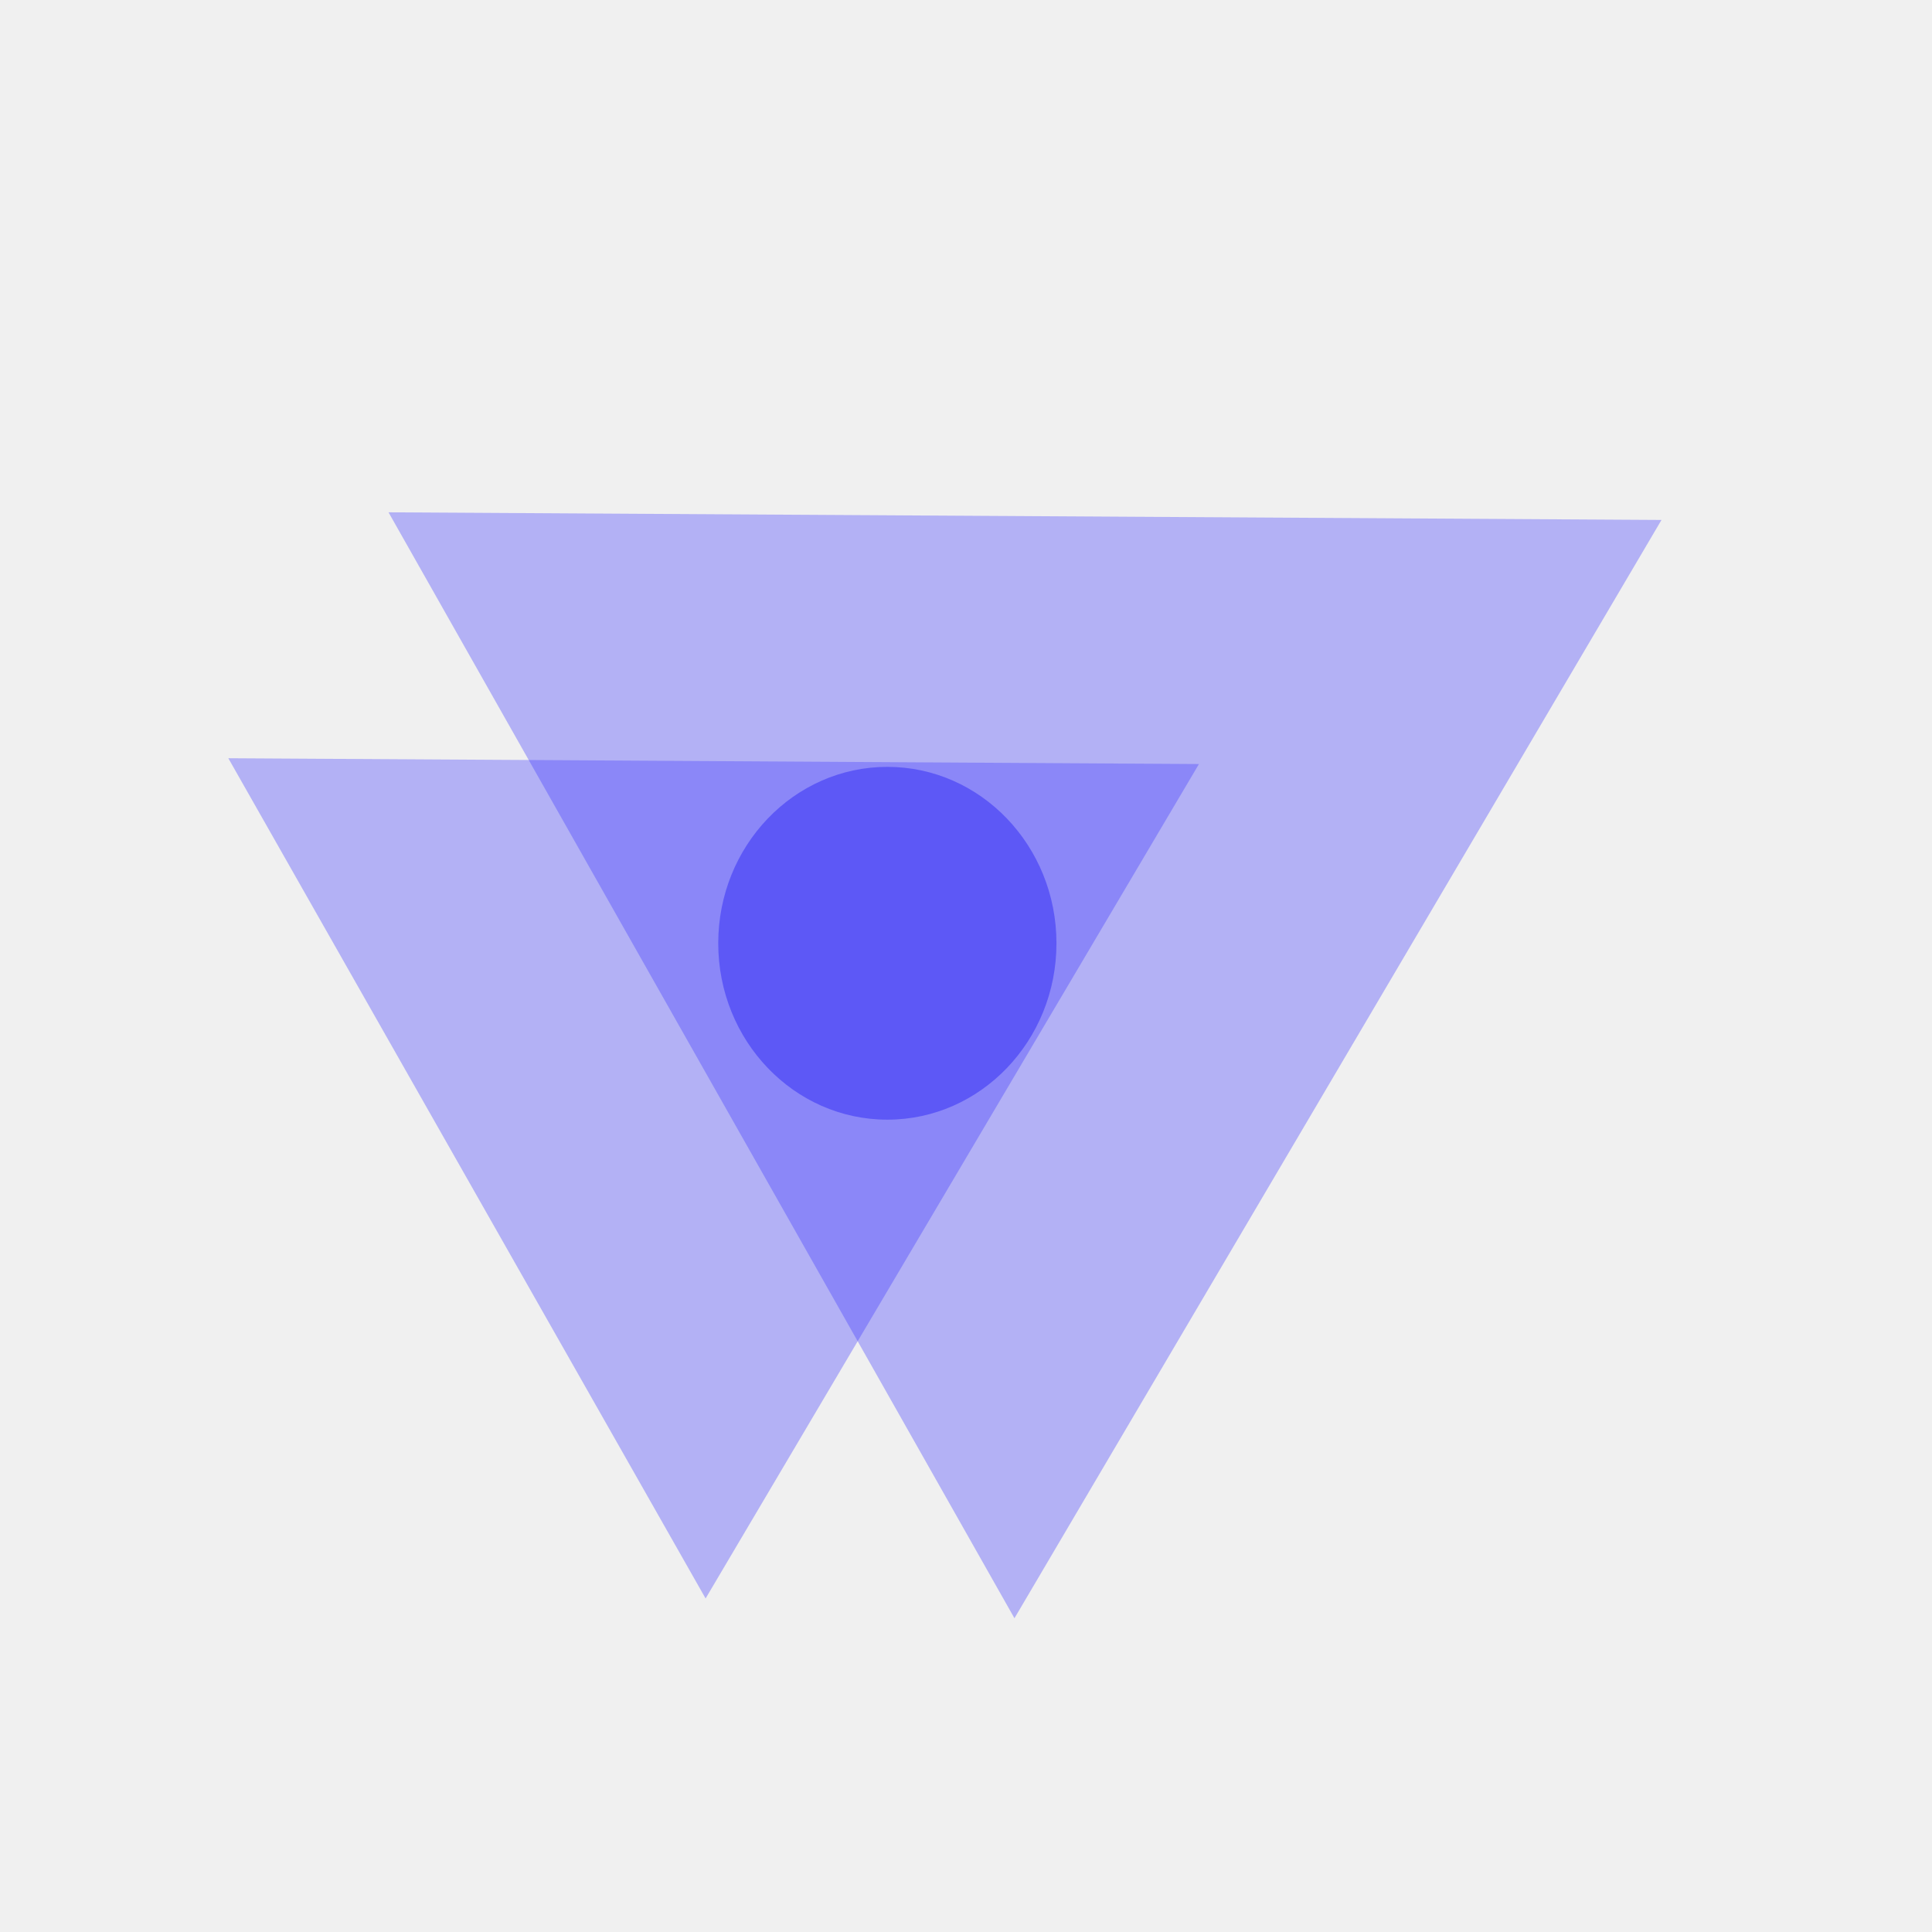
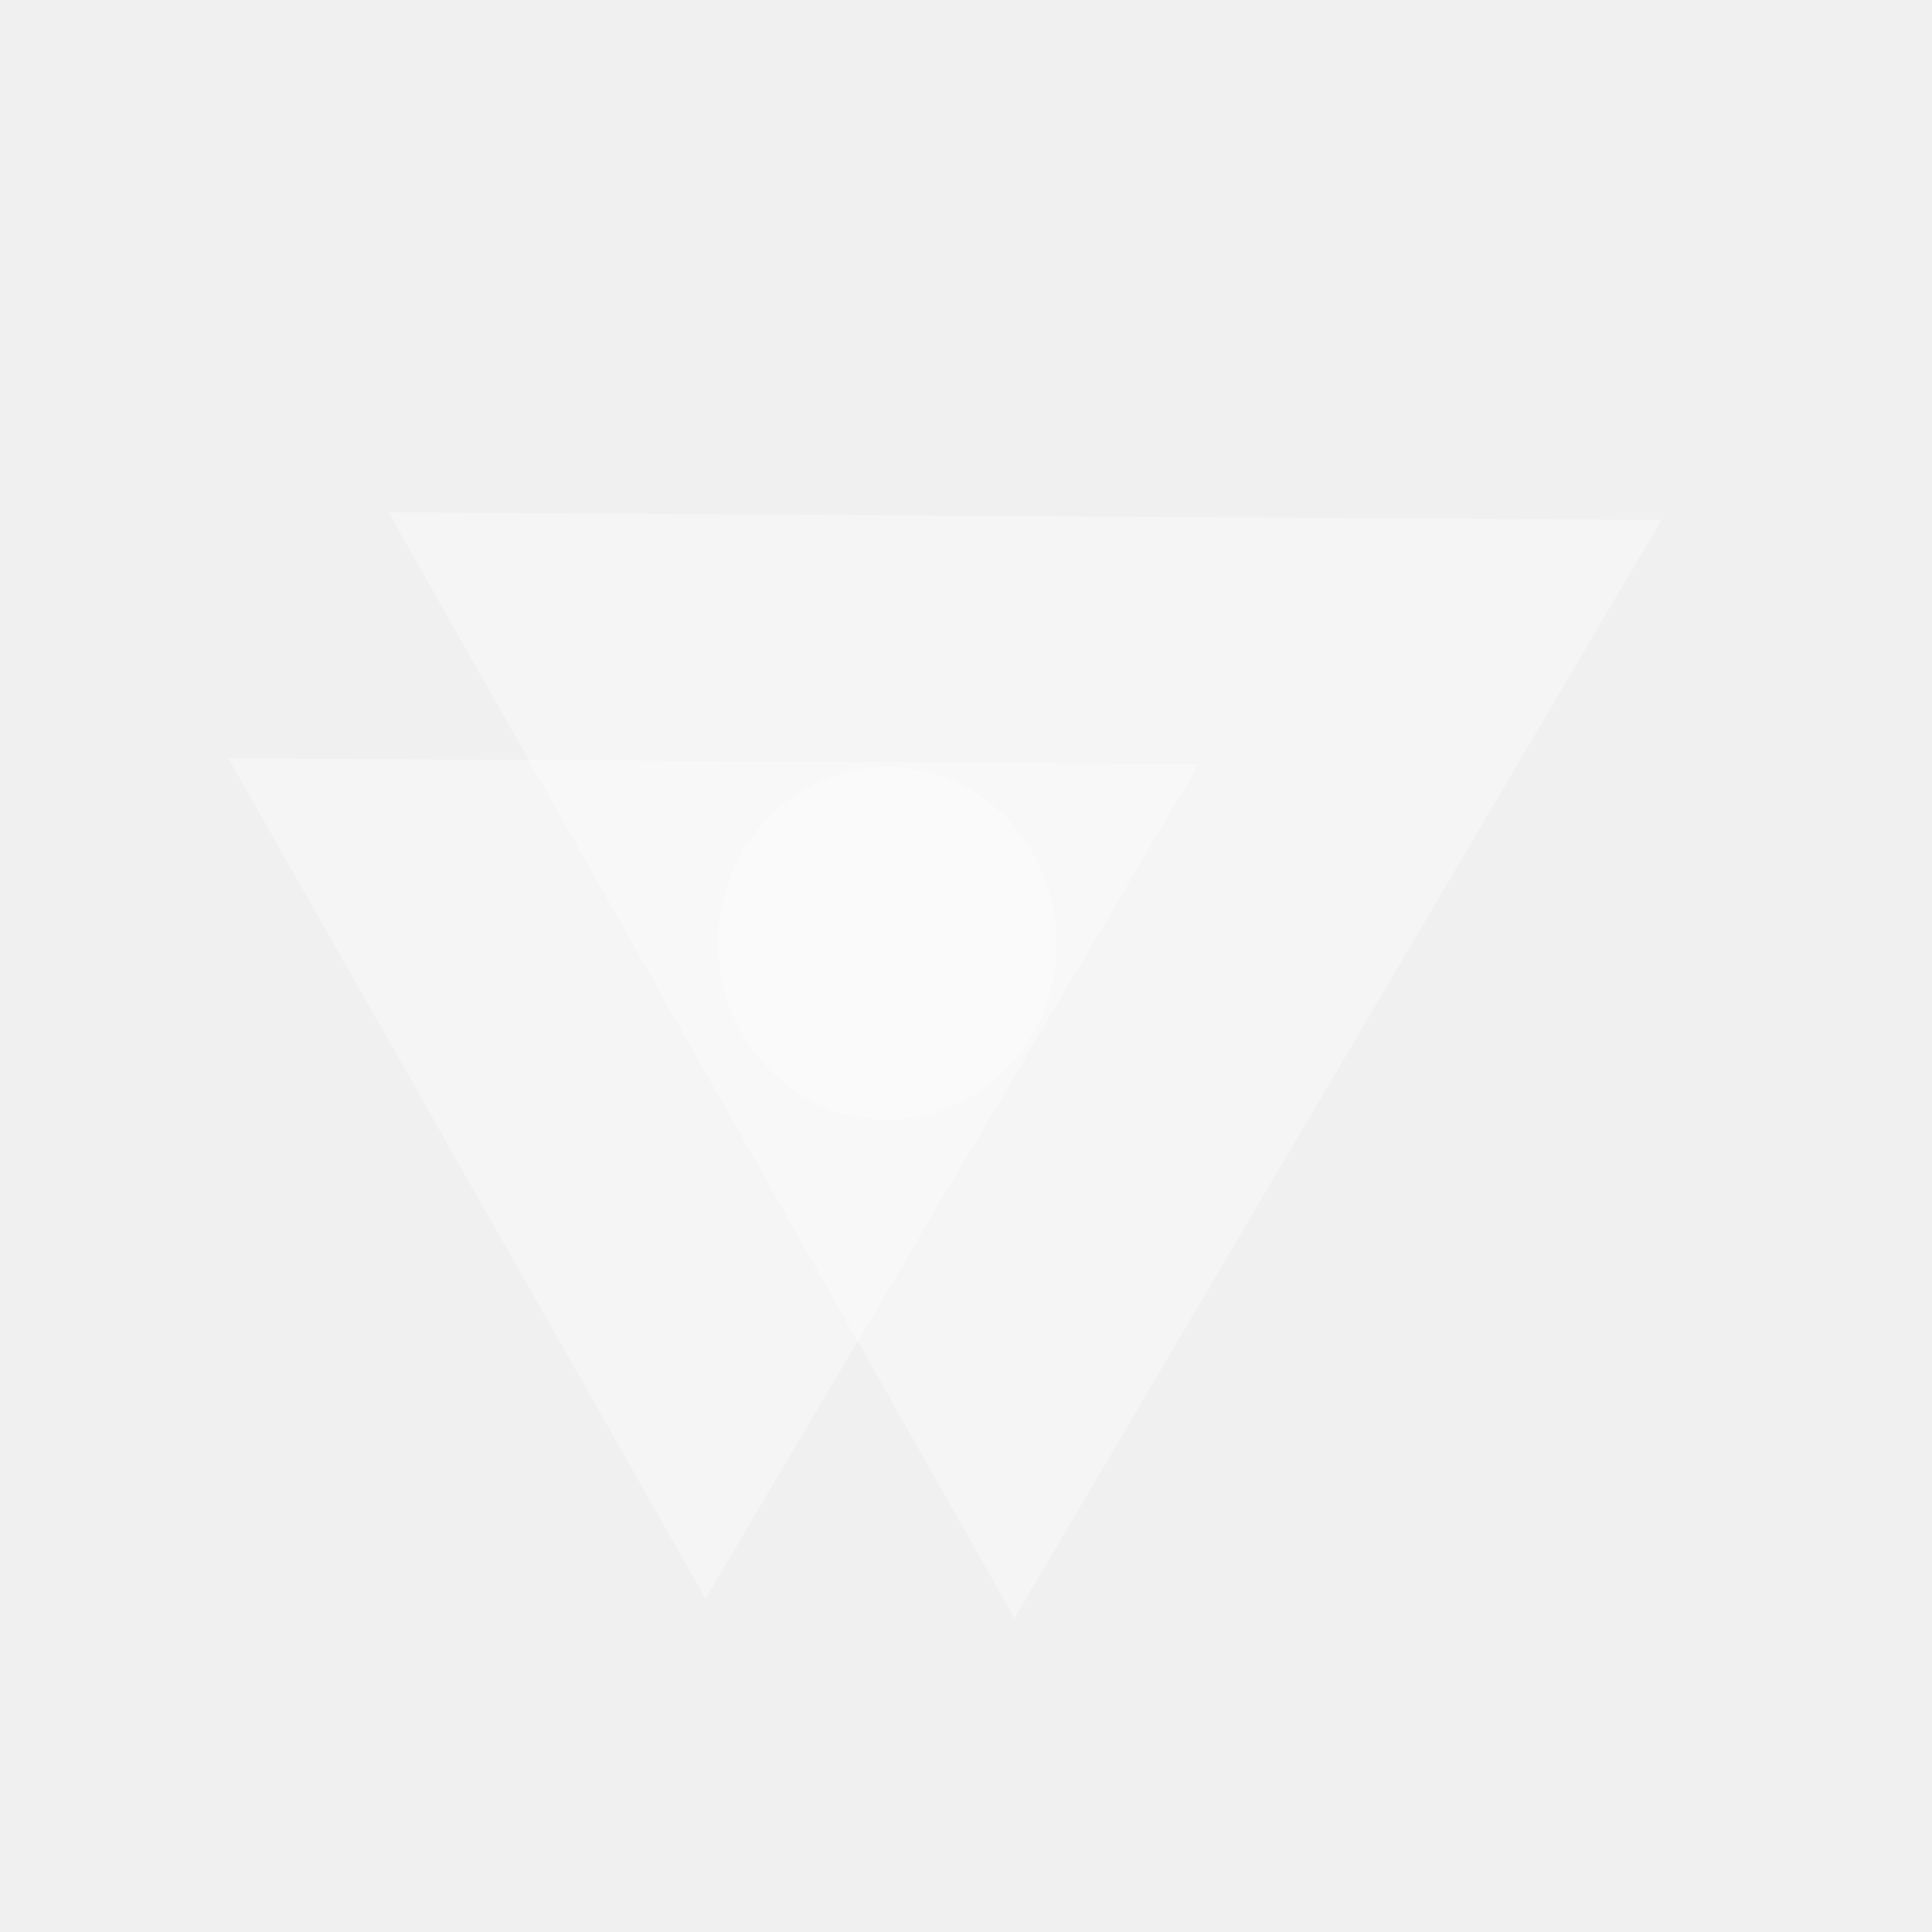
<svg xmlns="http://www.w3.org/2000/svg" viewBox="0 0 700 700" width="700pt" height="700pt">
  <g id="g19540-6" transform="matrix(1.514356,0,0,1.539764,-267.8574,178.3887)">
-     <path style="fill:#3d38ff;fill-opacity:0.336;stroke:none;stroke-width:9.282;stroke-dasharray:none;stroke-opacity:1" d="M 345.697,260.277 231.507,62.565 463.735,63.929 Z" id="path1310-0-2" />
-     <path style="fill:#3d38ff;fill-opacity:0.336;stroke:none;stroke-width:12.196;stroke-dasharray:none;stroke-opacity:1" d="M 419.593,264.932 269.834,4.698 574.401,6.493 Z" id="path1310-0-2-6-7" />
-     <ellipse style="fill:#0700f3;fill-opacity:0.345;fill-rule:evenodd;stroke:none;stroke-width:19.165;stroke-linecap:round;stroke-linejoin:round;stroke-dasharray:none;stroke-dashoffset:0;stroke-opacity:1;paint-order:normal" id="path29713" cx="389.183" cy="106.104" rx="40.461" ry="41.51" />
+     <path style="fill:#ffffff;fill-opacity:0.336;stroke:none;stroke-width:9.282;stroke-dasharray:none;stroke-opacity:1" d="M 345.697,260.277 231.507,62.565 463.735,63.929 Z" id="path1310-0-2" />
+     <path style="fill:#ffffff;fill-opacity:0.336;stroke:none;stroke-width:12.196;stroke-dasharray:none;stroke-opacity:1" d="M 419.593,264.932 269.834,4.698 574.401,6.493 Z" id="path1310-0-2-6-7" />
+     <ellipse style="fill:#ffffff;fill-opacity:0.345;fill-rule:evenodd;stroke:none;stroke-width:19.165;stroke-linecap:round;stroke-linejoin:round;stroke-dasharray:none;stroke-dashoffset:0;stroke-opacity:1;paint-order:normal" id="path29713" cx="389.183" cy="106.104" rx="40.461" ry="41.51" />
  </g>
</svg>
